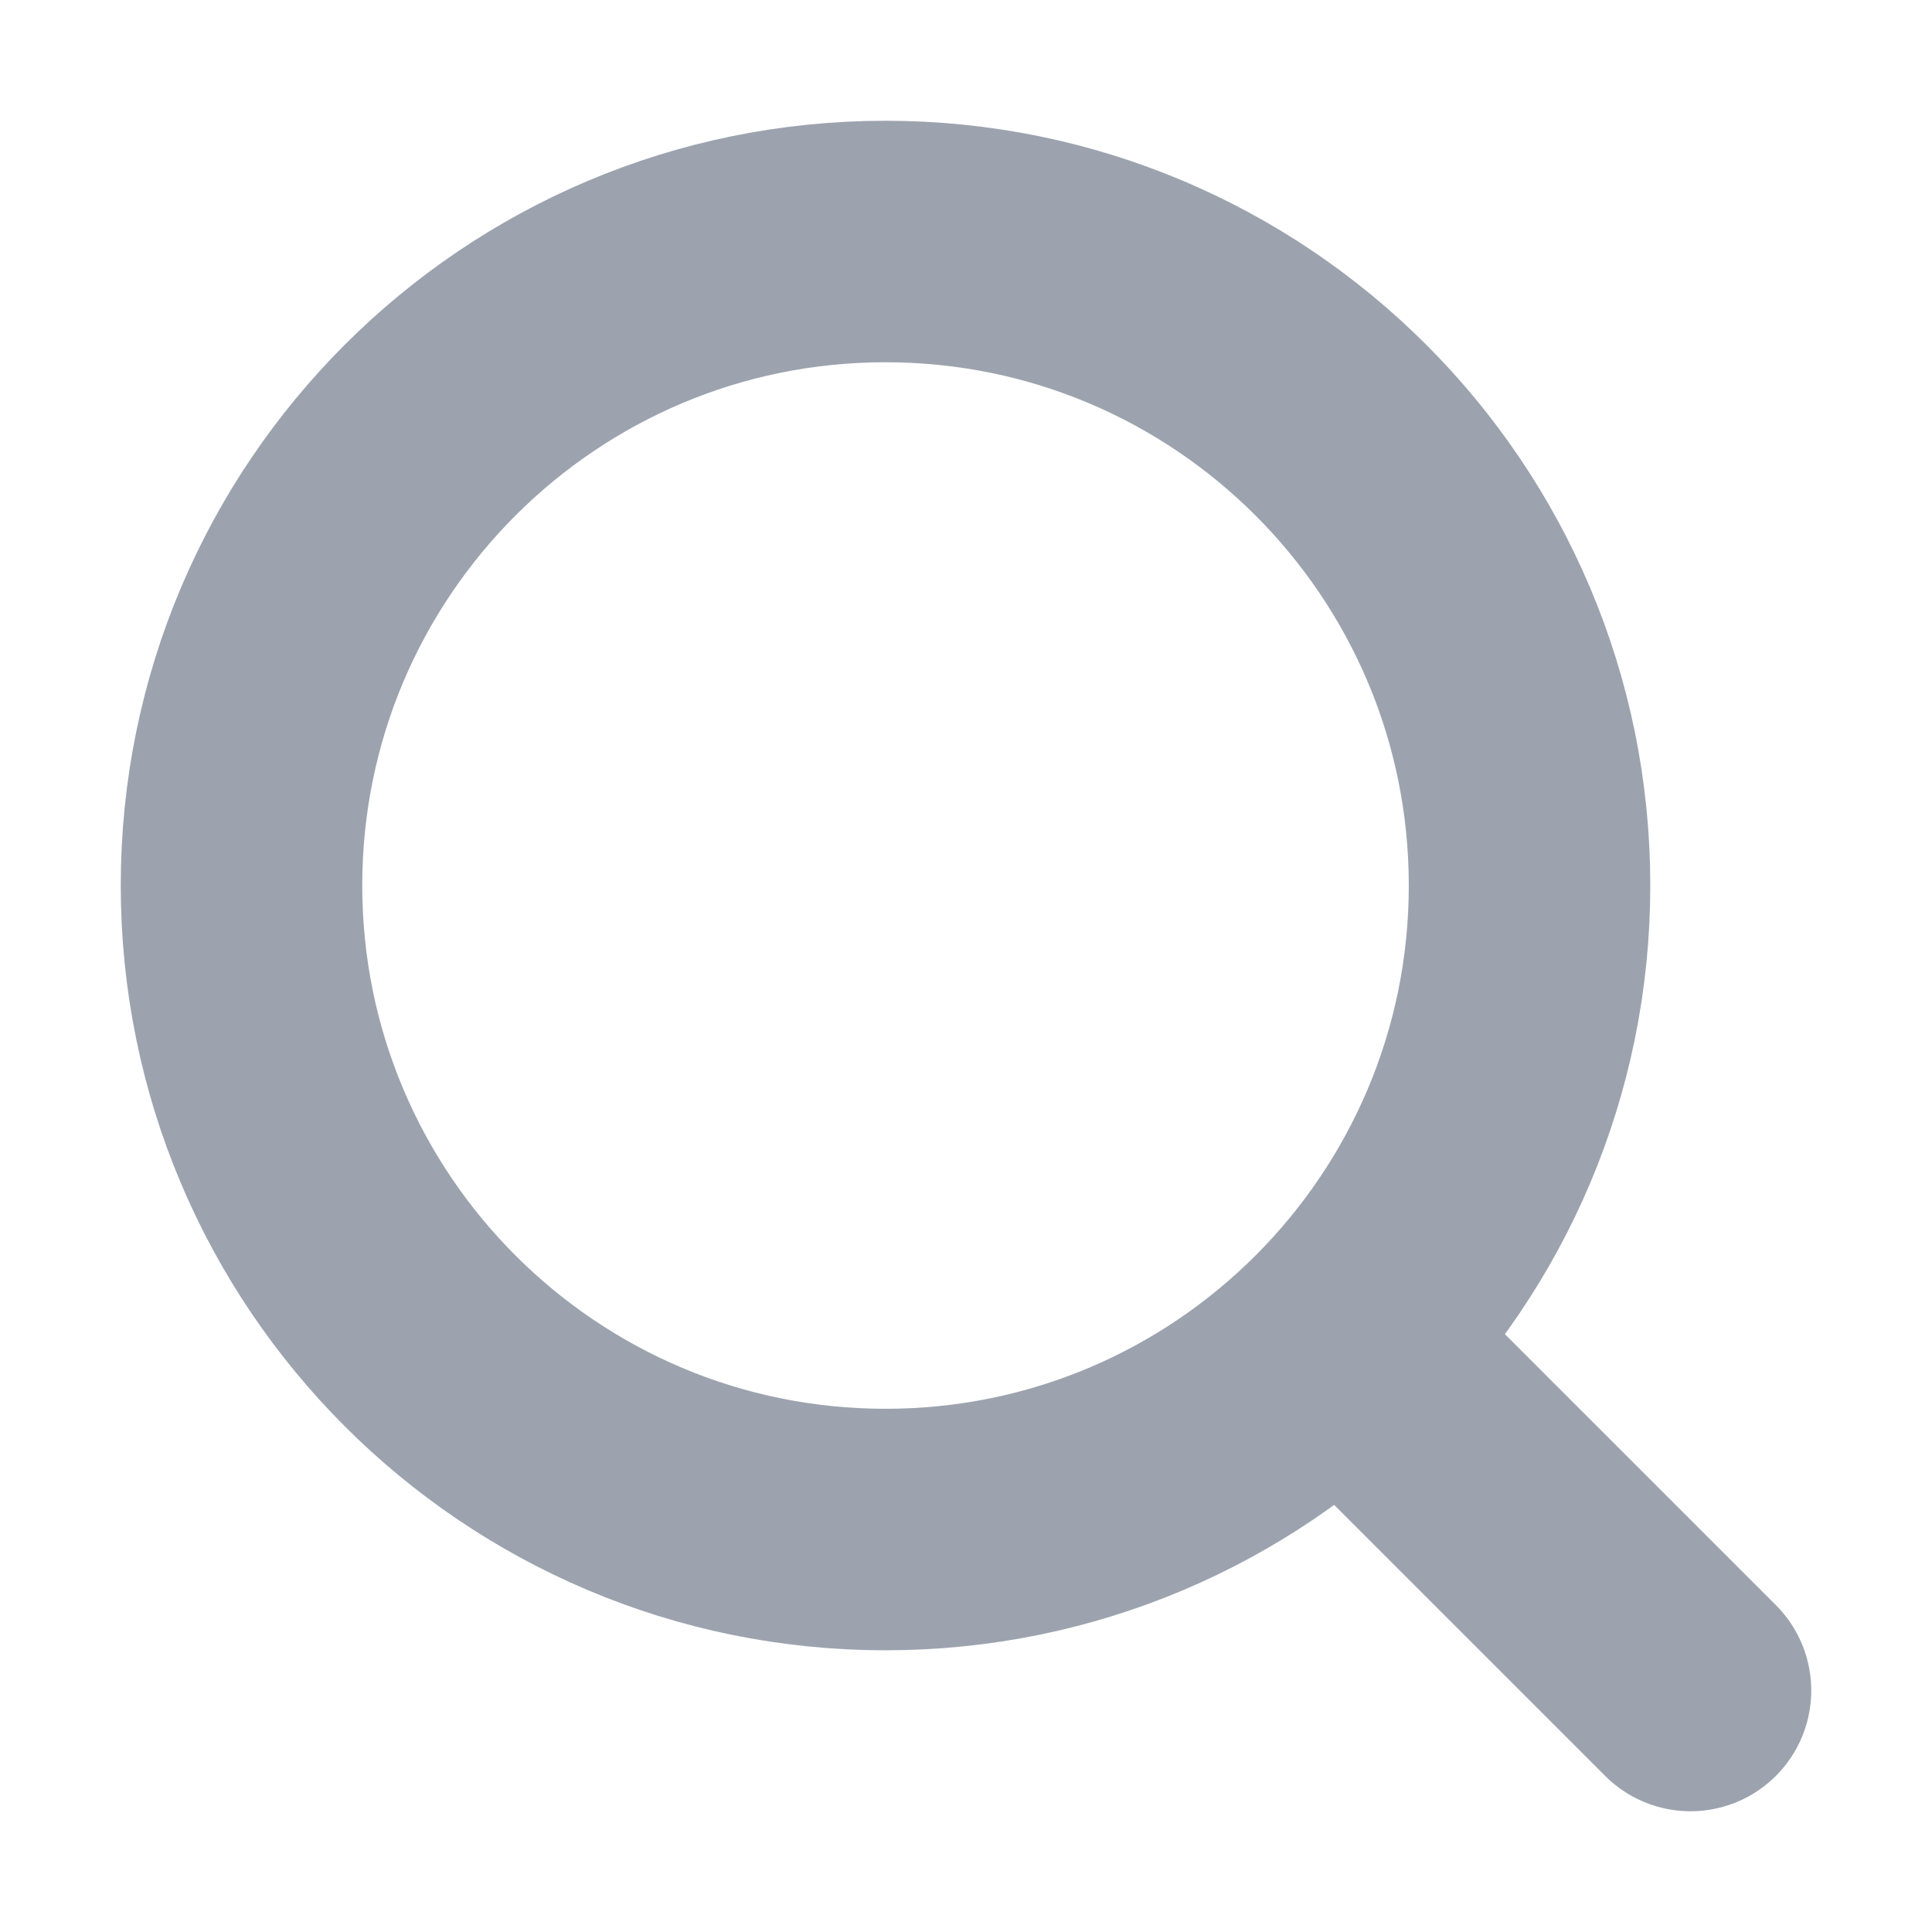
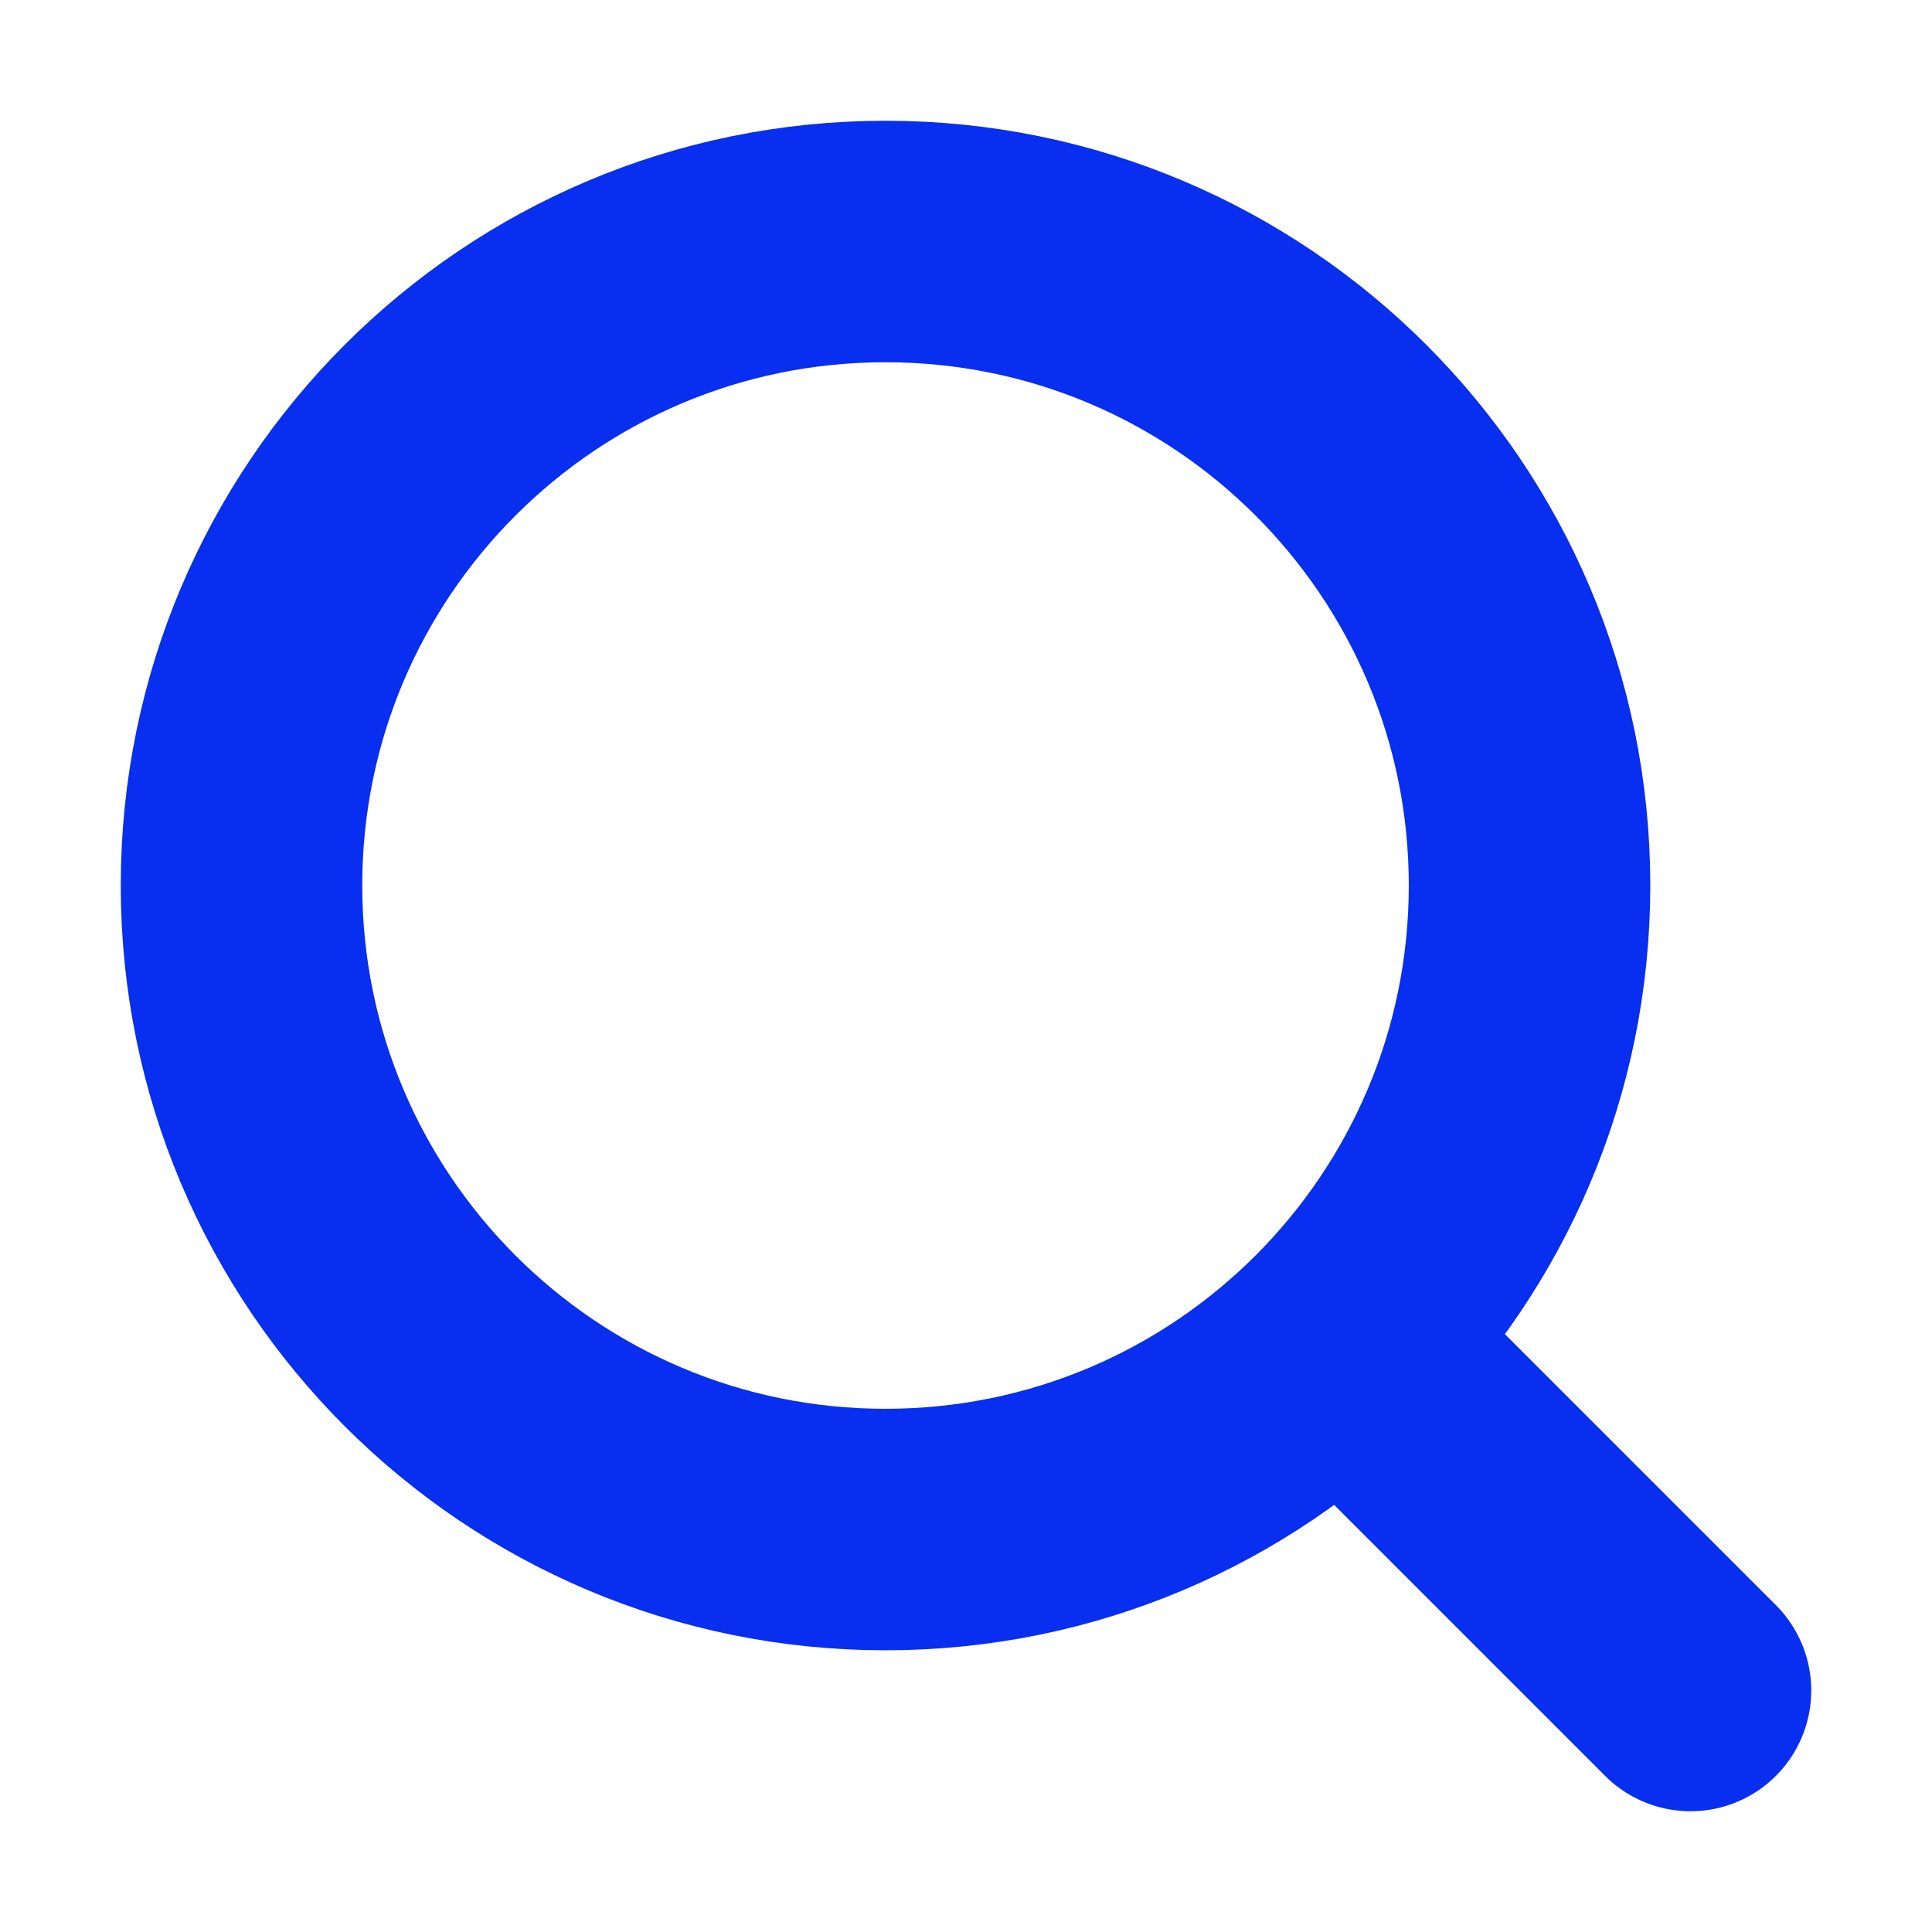
<svg xmlns="http://www.w3.org/2000/svg" preserveAspectRatio="none" overflow="visible" style="display: block;" width="16" height="16" viewBox="0 0 16 16" fill="none">
  <g id="search">
-     <path id="Vector" d="M14 14L11.107 11.107M12.667 7.333C12.667 10.279 10.279 12.667 7.333 12.667C4.388 12.667 2 10.279 2 7.333C2 4.388 4.388 2 7.333 2C10.279 2 12.667 4.388 12.667 7.333Z" stroke-width="2" stroke-linecap="round" stroke="#9CA3AF" />
+     <path id="Vector" d="M14 14L11.107 11.107M12.667 7.333C12.667 10.279 10.279 12.667 7.333 12.667C4.388 12.667 2 10.279 2 7.333C2 4.388 4.388 2 7.333 2C10.279 2 12.667 4.388 12.667 7.333Z" stroke-width="2" stroke-linecap="round" stroke="#082EEF" />
  </g>
</svg>
